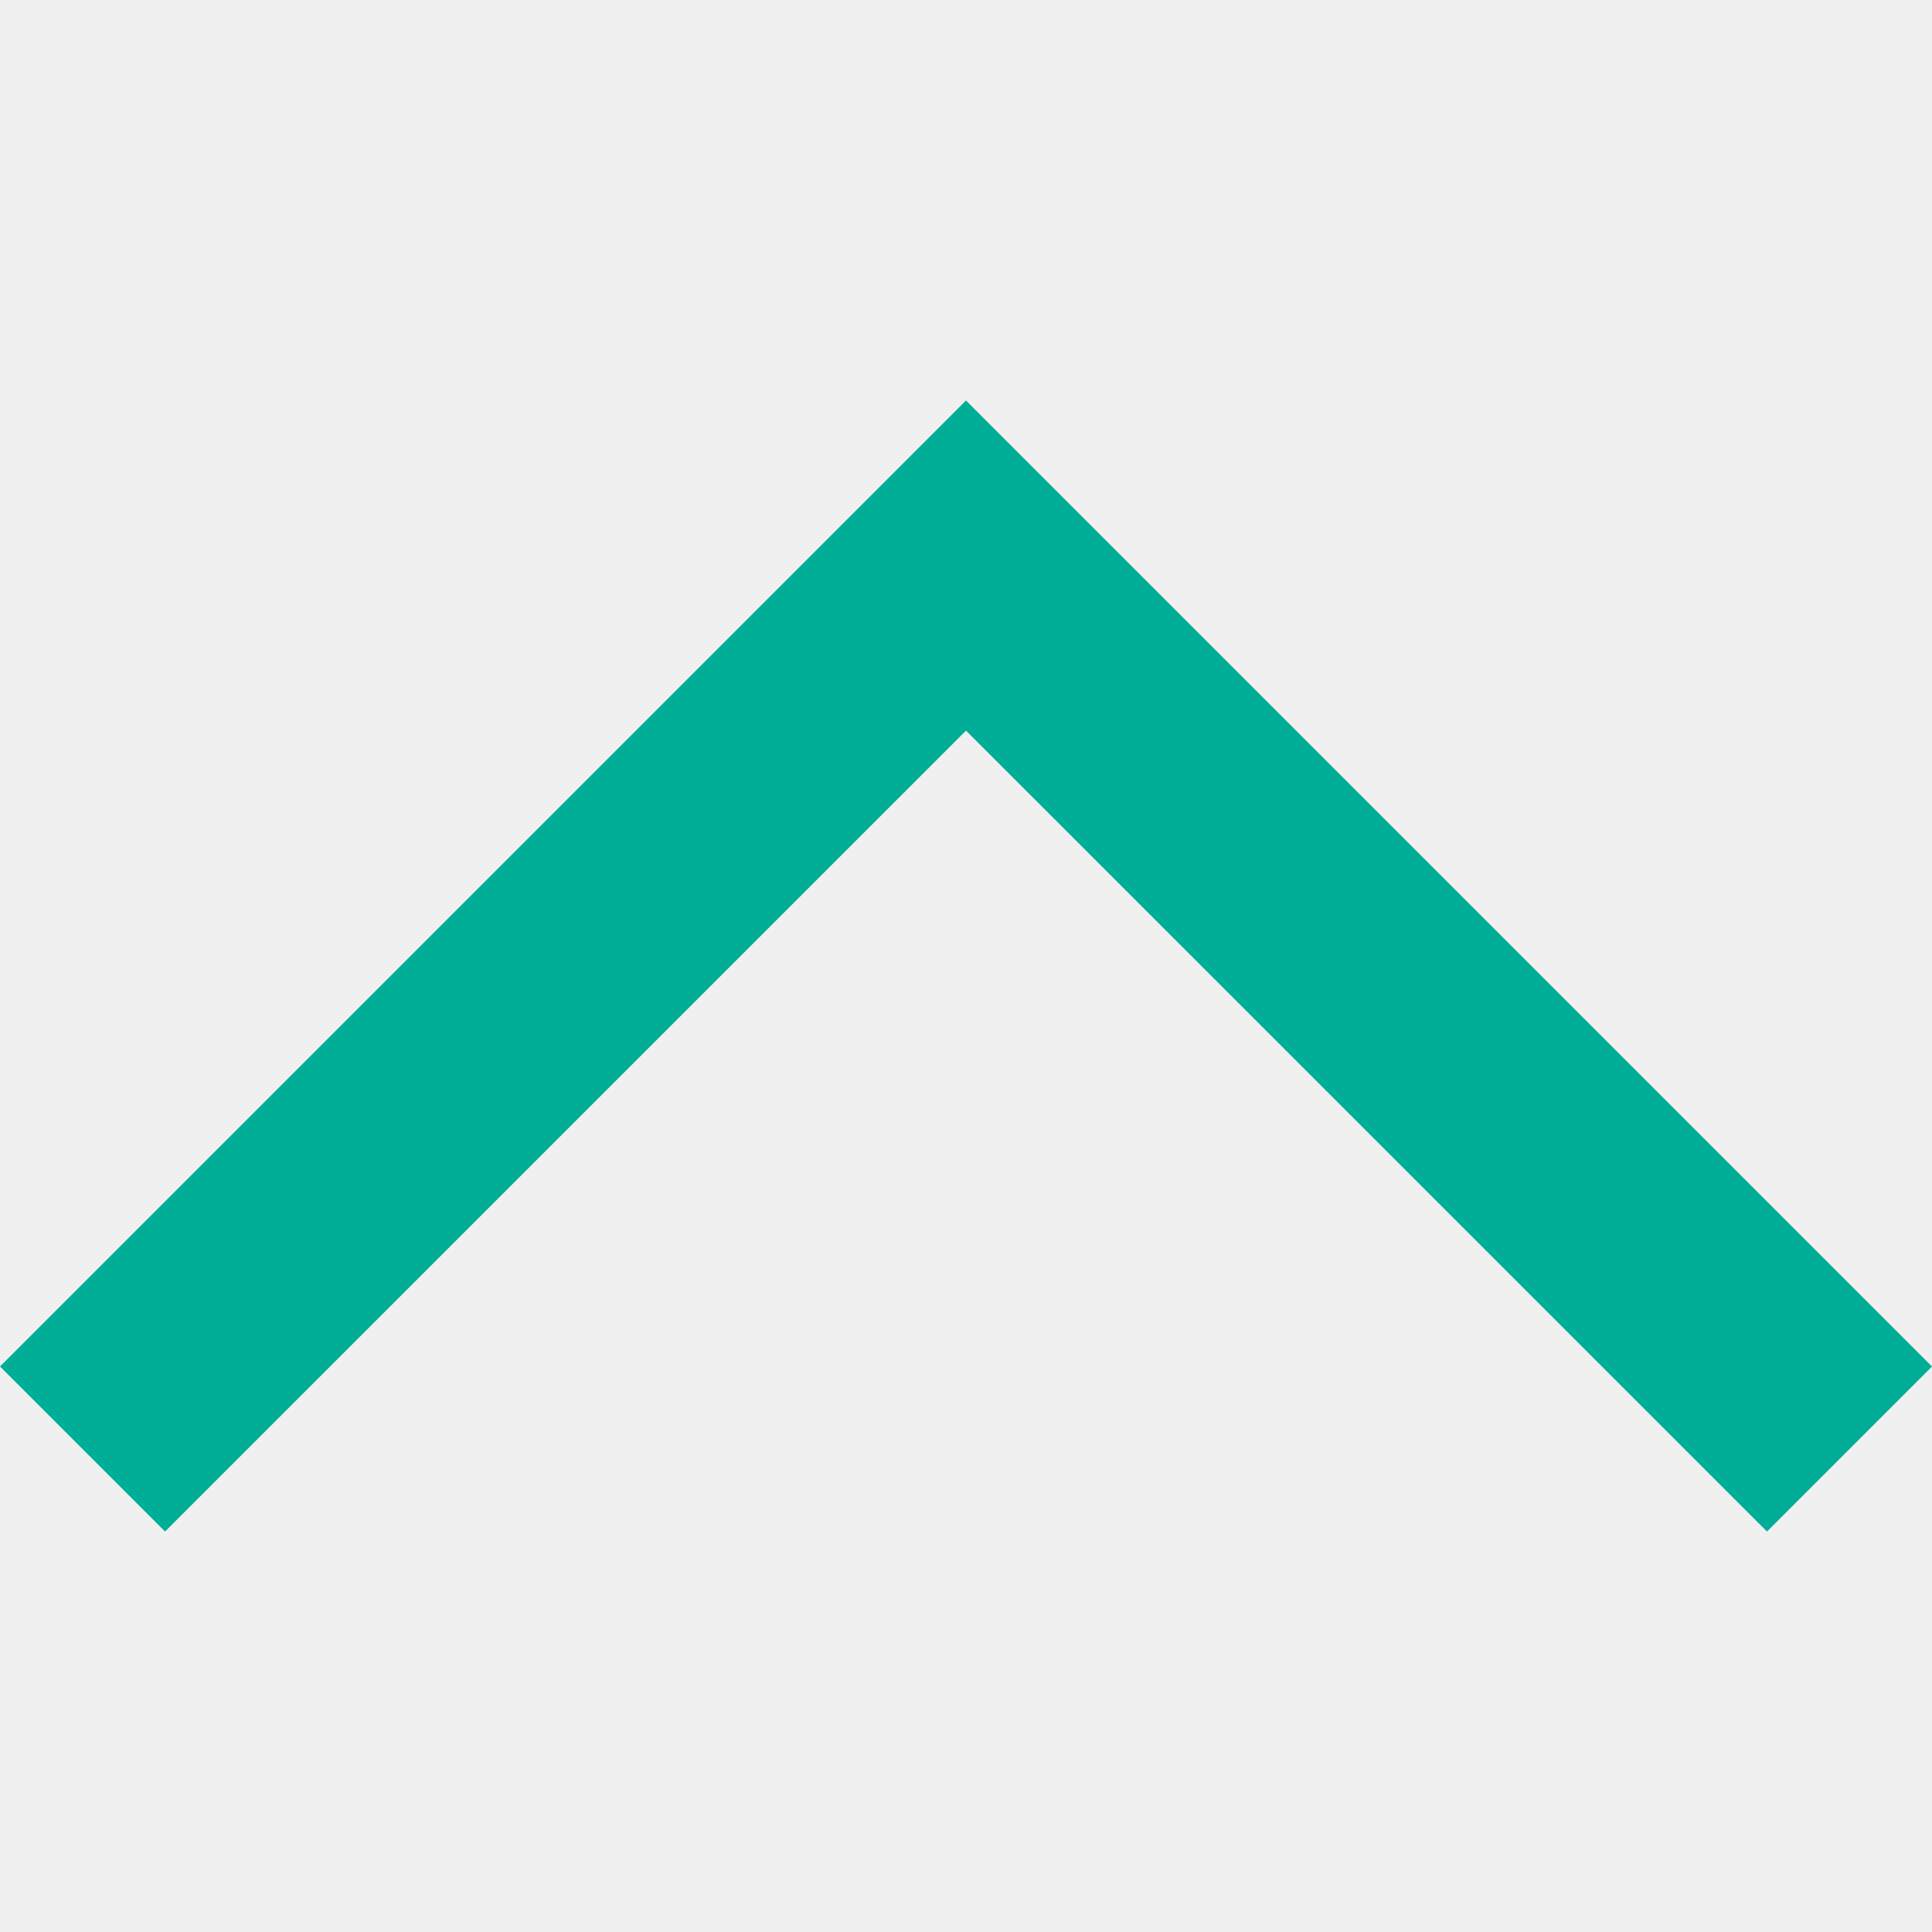
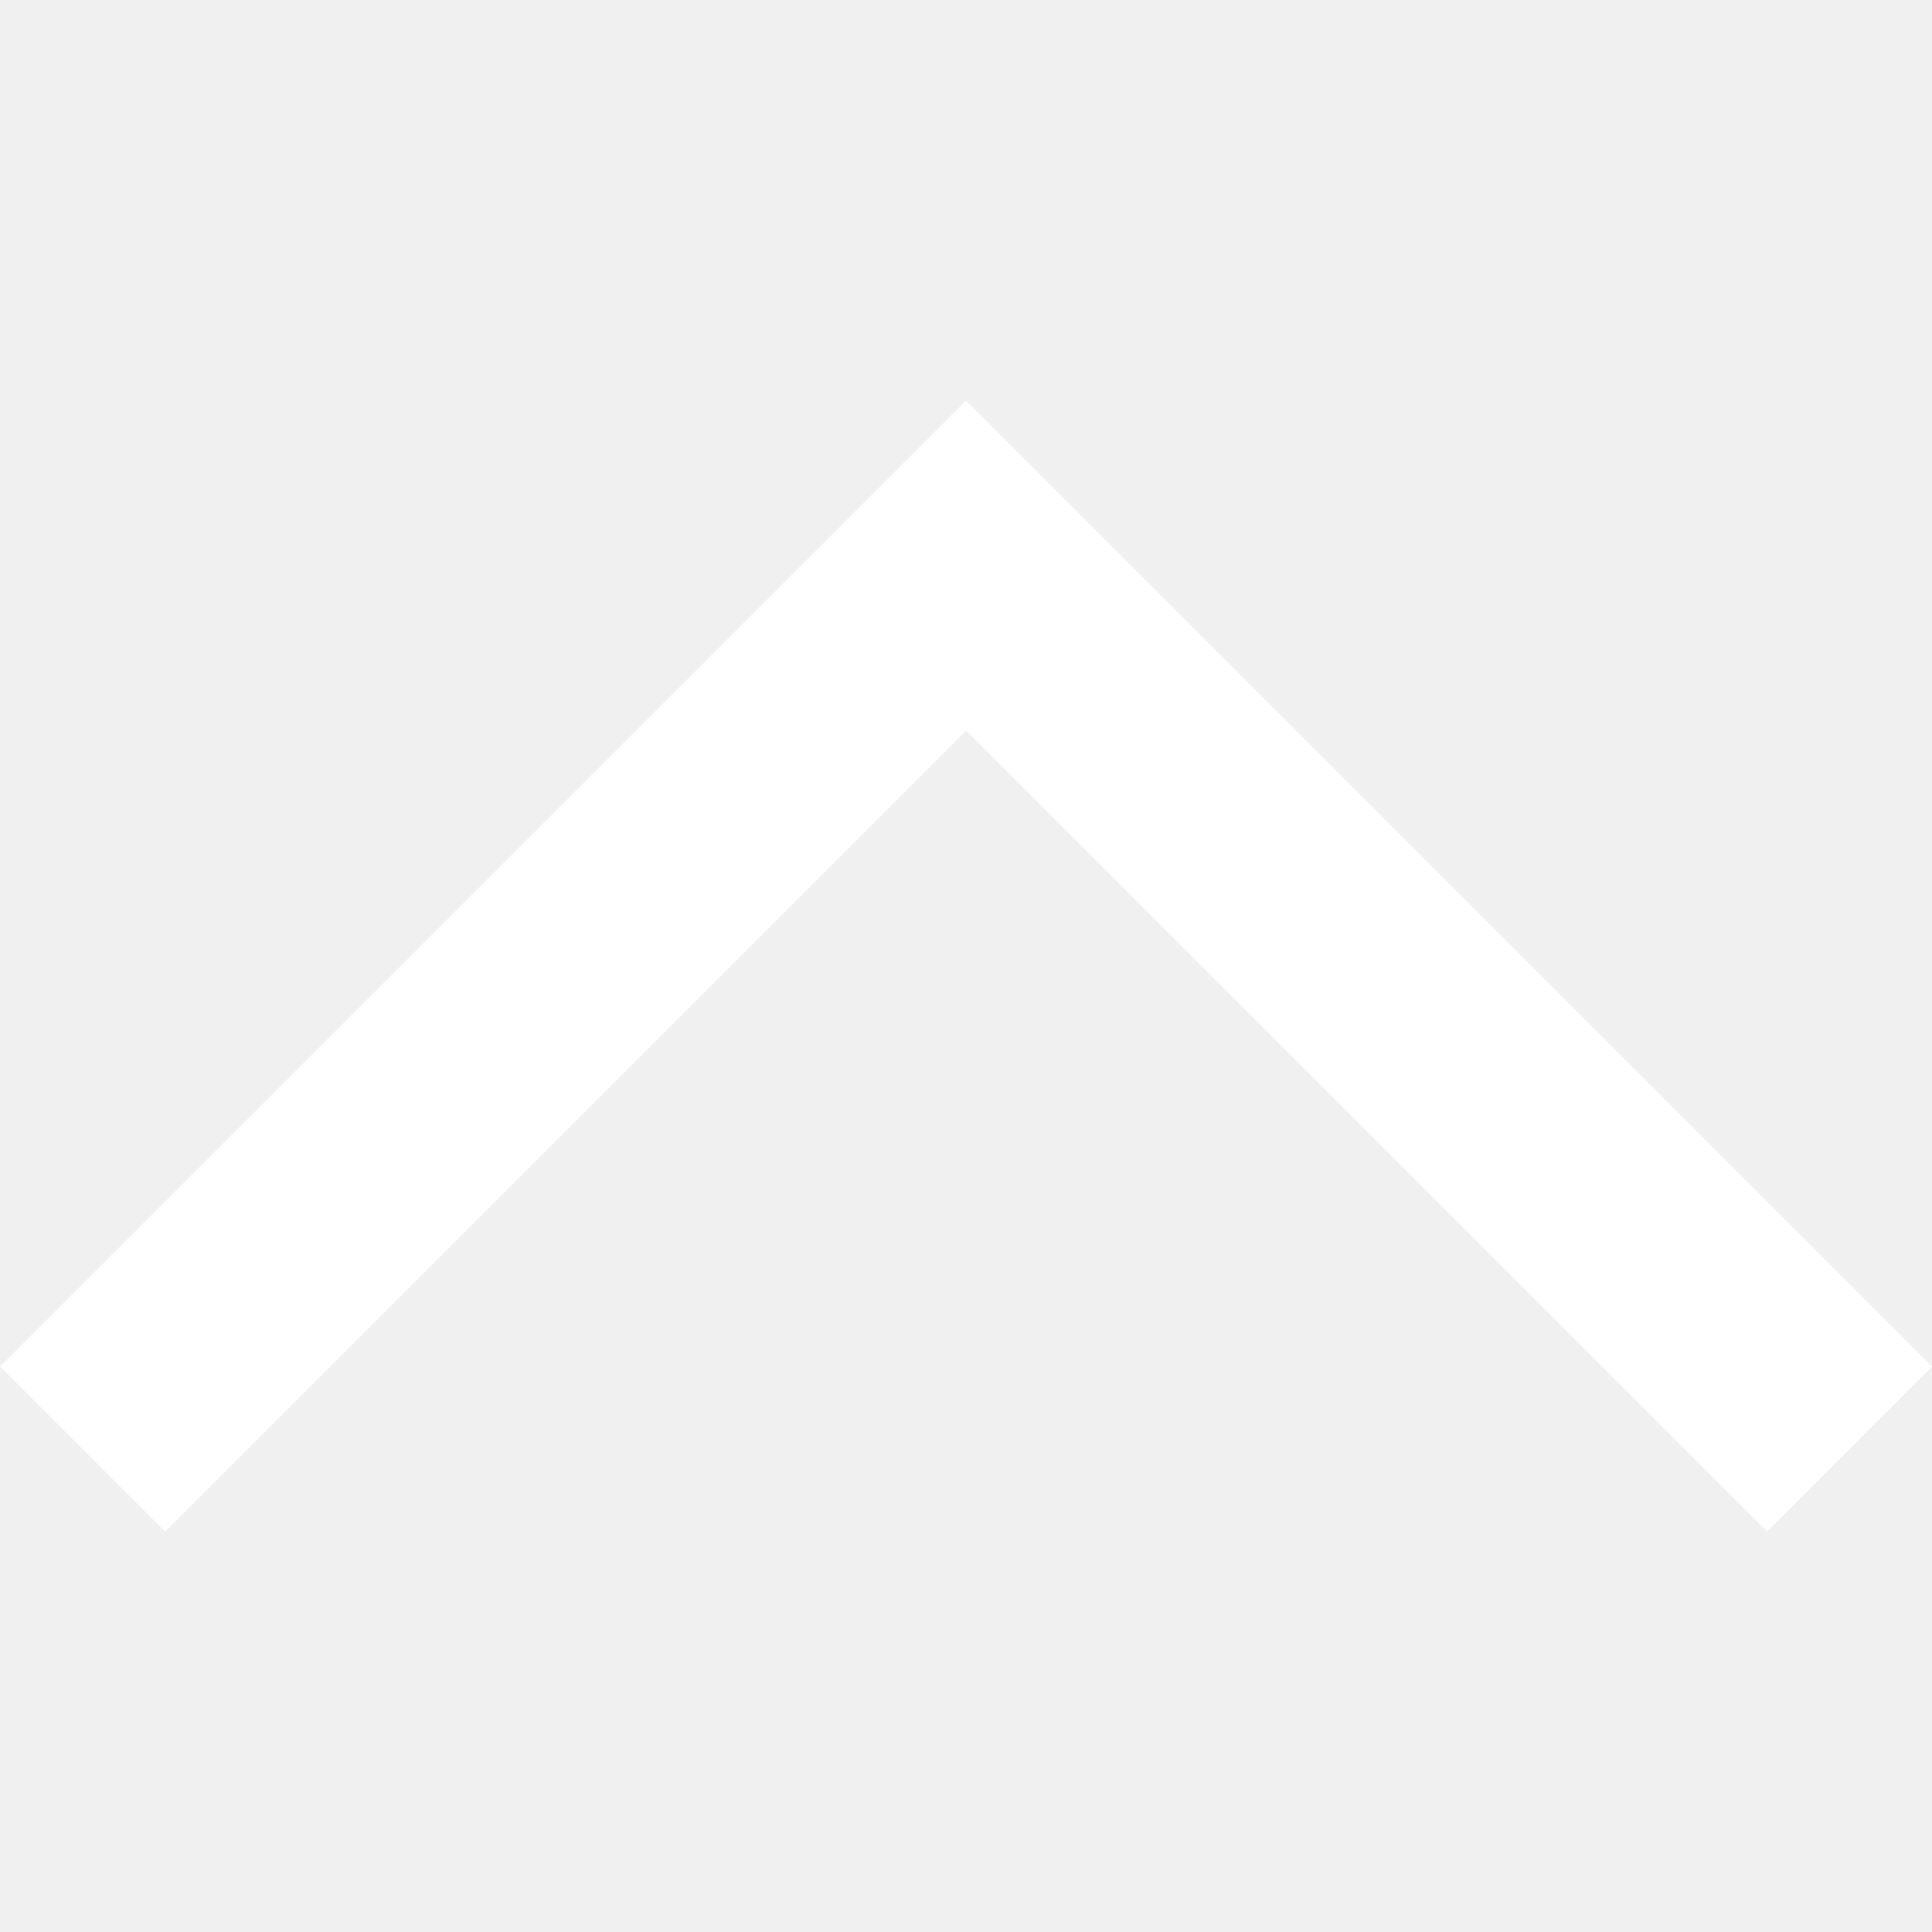
<svg xmlns="http://www.w3.org/2000/svg" version="1.1" id="Capa_1" x="0px" y="0px" viewBox="0 0 49.656 49.656" style="enable-background:new 0 0 49.656 49.656;" xml:space="preserve">
  <g>
-     <polygon style="fill:#00AD97;" points="48.242,35.122 45.414,37.95 24.828,17.364 4.242,37.95 1.414,35.122 24.828,11.707  " />
-     <path style="fill:#00AD97;" d="M45.414,39.363L24.828,18.778L4.242,39.363L0,35.121l24.828-24.828l24.828,24.828L45.414,39.363z    M24.828,15.95l20.586,20.585l1.414-1.414l-22-22l-22,22l1.414,1.414L24.828,15.95z" />
+     <polygon style="fill:#ffffff;" points="48.242,35.122 45.414,37.95 24.828,17.364 4.242,37.95 1.414,35.122 24.828,11.707  " />
+     <path style="fill:#ffffff;" d="M45.414,39.363L24.828,18.778L4.242,39.363L0,35.121l24.828-24.828l24.828,24.828L45.414,39.363z    M24.828,15.95l20.586,20.585l1.414-1.414l-22-22l-22,22l1.414,1.414L24.828,15.95z" />
  </g>
  <g>
</g>
  <g>
</g>
  <g>
</g>
  <g>
</g>
  <g>
</g>
  <g>
</g>
  <g>
</g>
  <g>
</g>
  <g>
</g>
  <g>
</g>
  <g>
</g>
  <g>
</g>
  <g>
</g>
  <g>
</g>
  <g>
</g>
</svg>
